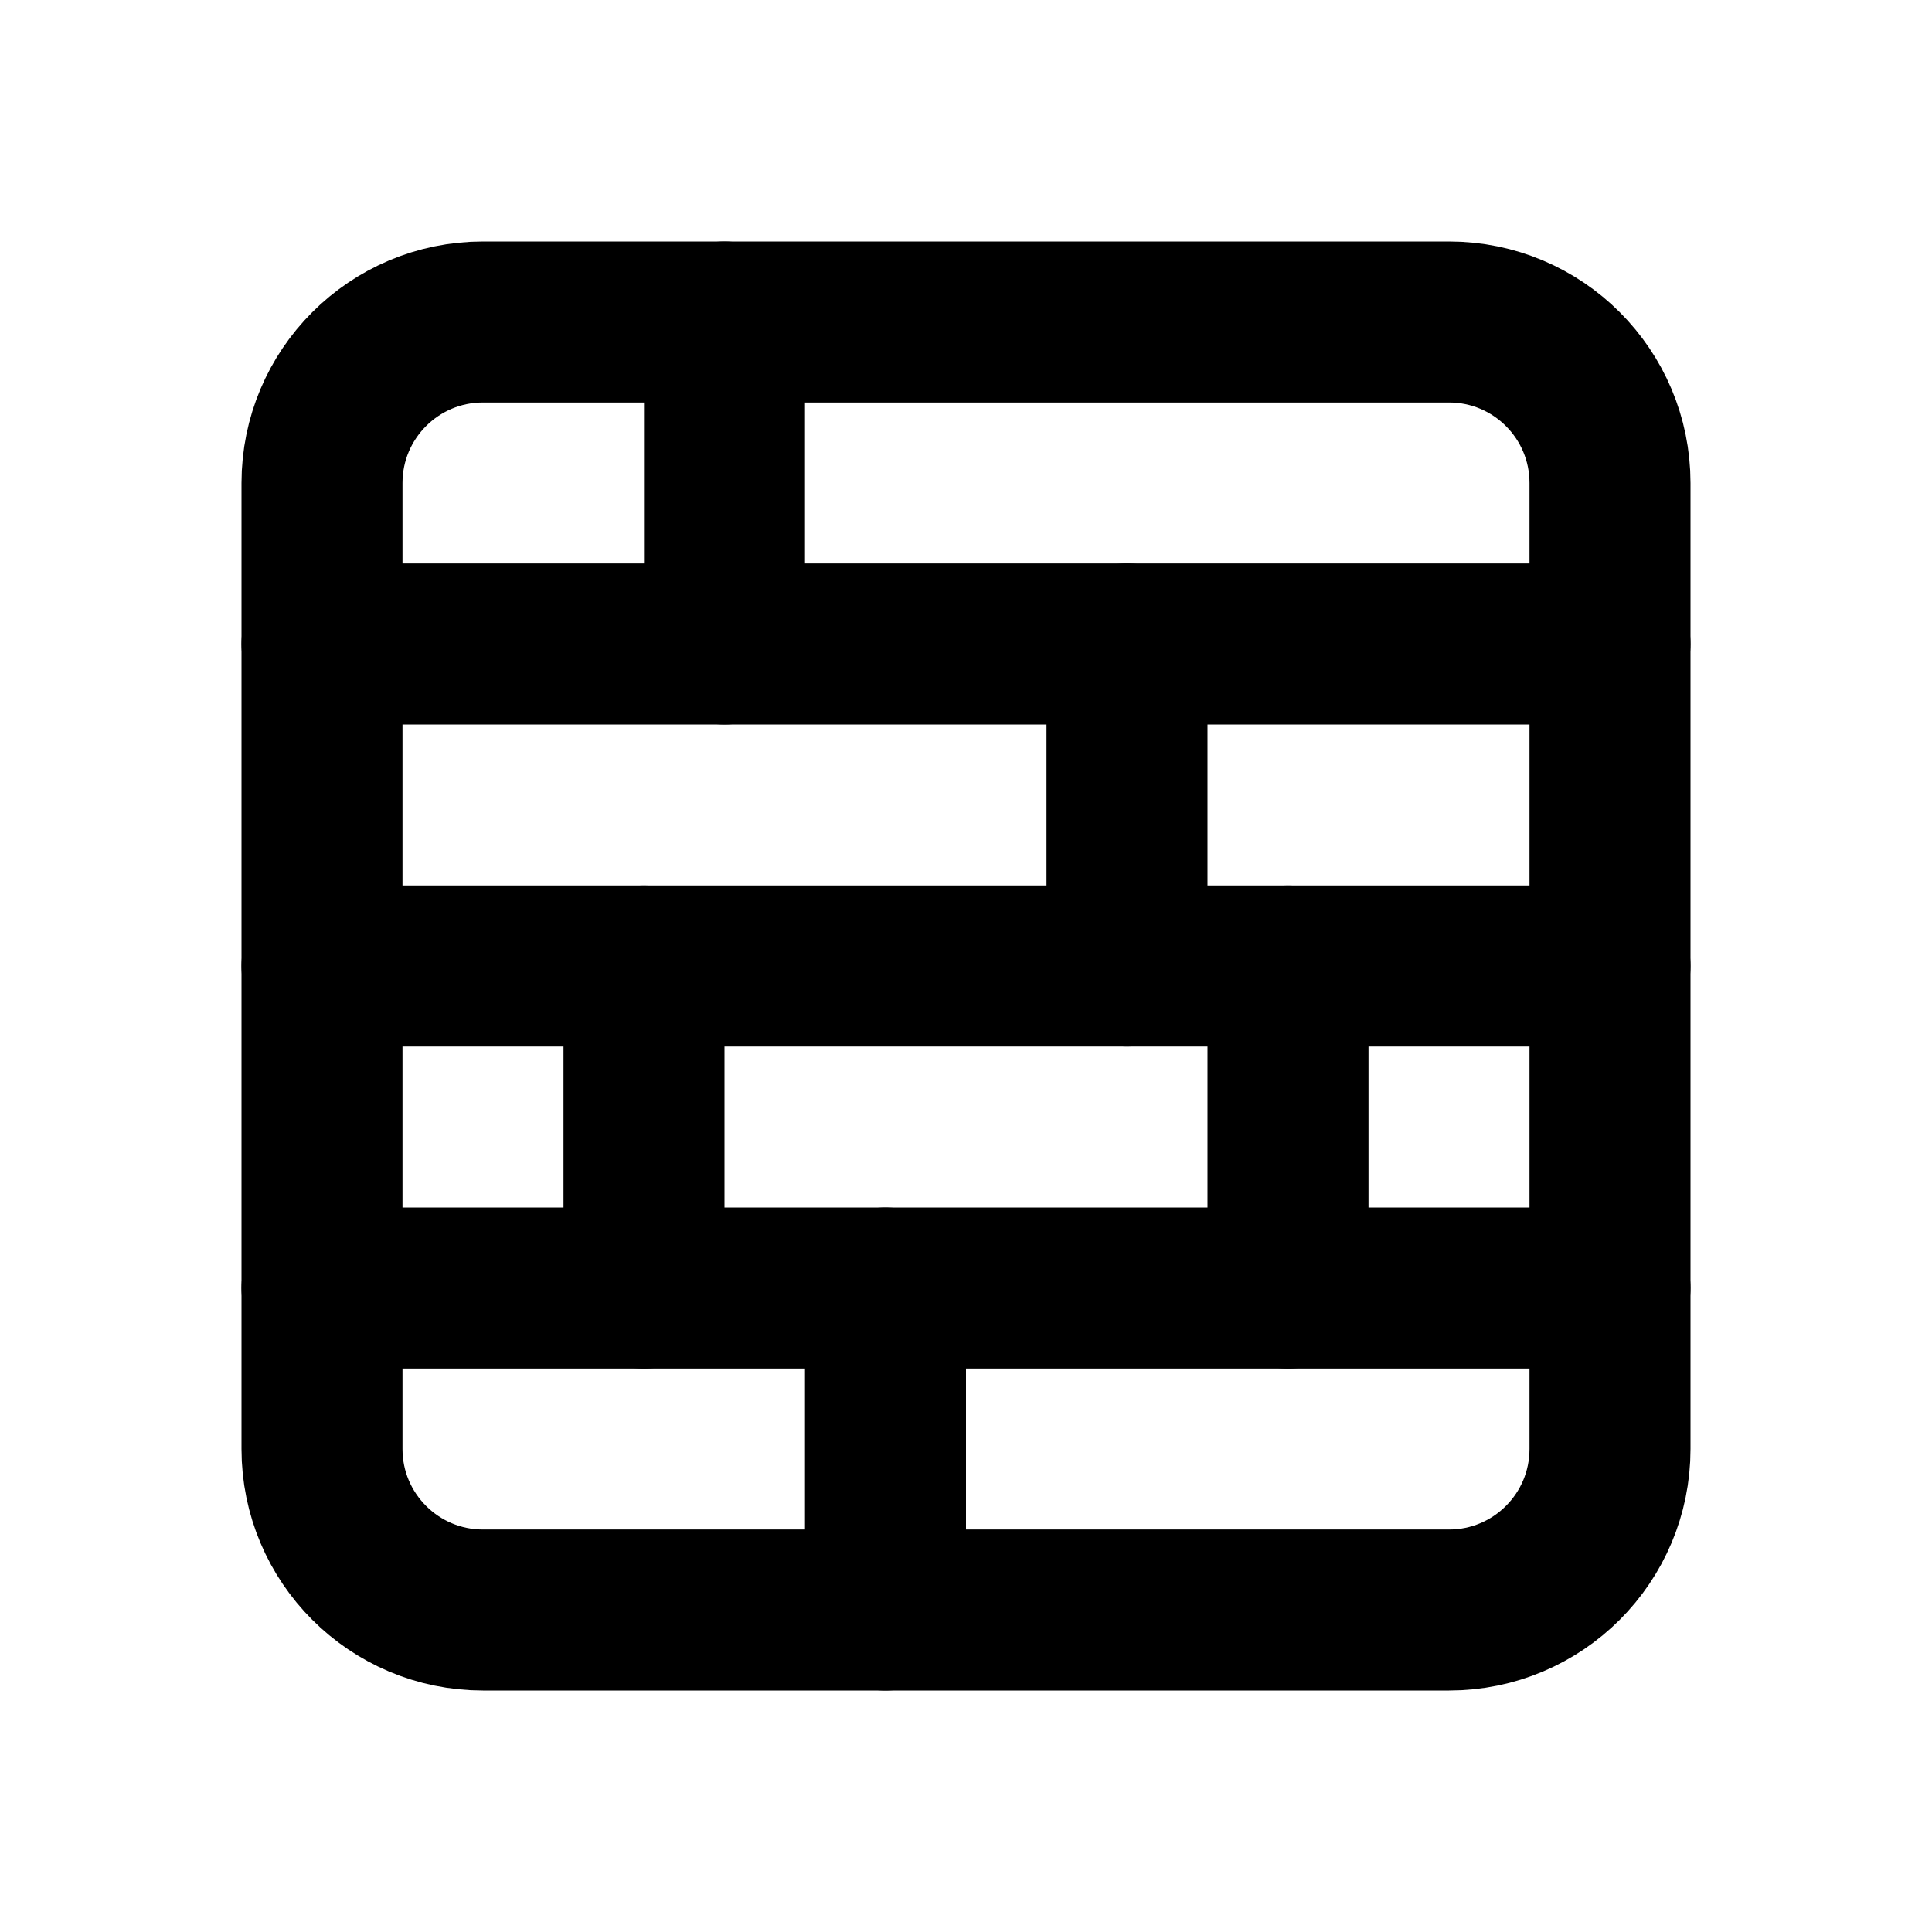
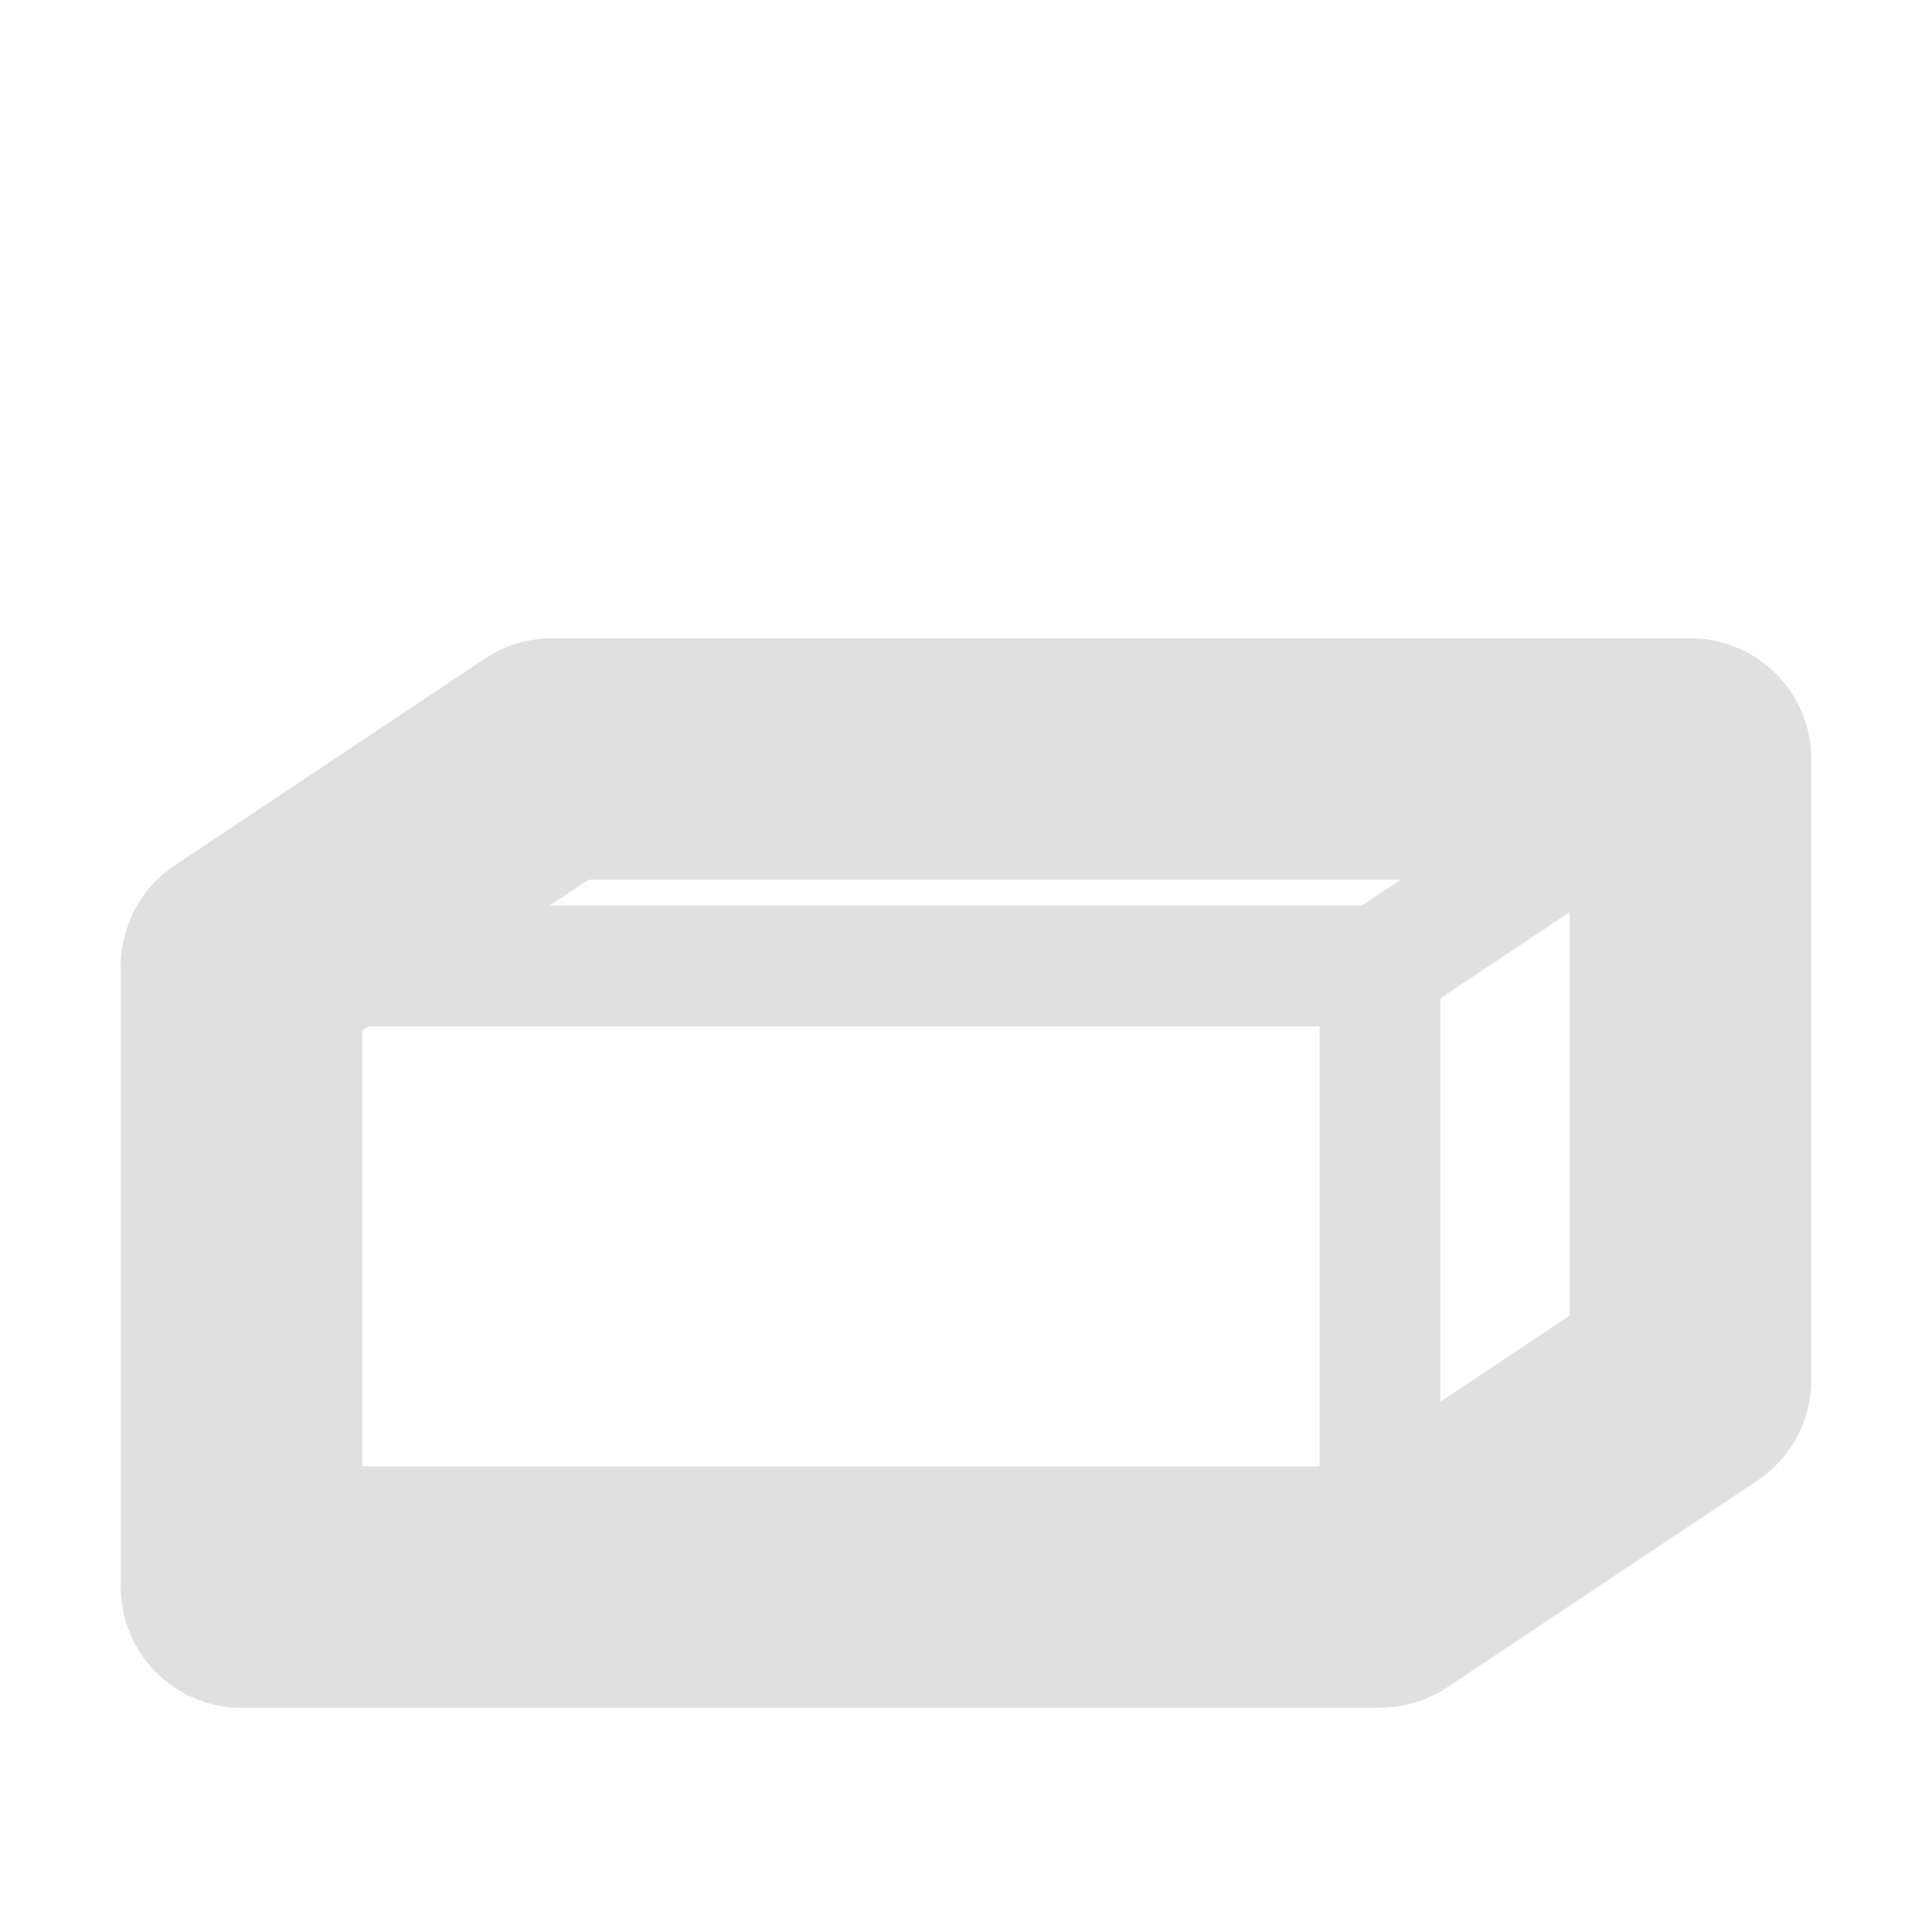
- <svg xmlns="http://www.w3.org/2000/svg" width="24" height="24" viewBox="0 0 24 24" fill="none" stroke="currentColor" stroke-width="2" stroke-linecap="round" stroke-linejoin="round" class="icon icon-tabler icons-tabler-outline icon-tabler-wall">
-   <path stroke="none" d="M0 0h24v24H0z" fill="none" />
-   <path d="M4 4m0 2a2 2 0 0 1 2 -2h12a2 2 0 0 1 2 2v12a2 2 0 0 1 -2 2h-12a2 2 0 0 1 -2 -2z" />
-   <path d="M4 8h16" />
-   <path d="M20 12h-16" />
-   <path d="M4 16h16" />
-   <path d="M9 4v4" />
-   <path d="M14 8v4" />
-   <path d="M8 12v4" />
-   <path d="M16 12v4" />
-   <path d="M11 16v4" />
+ <svg xmlns="http://www.w3.org/2000/svg" width="16" height="16" viewBox="0 0 16 16">
+   <path fill="none" stroke="#e0e0e0" stroke-width="2" stroke-linecap="round" stroke-linejoin="round" d="M2 8L4.571 6.286L14 6.286L14 11.429L11.429 13.143L2 13.143Z" />
+   <path fill="none" stroke="#e0e0e0" stroke-width="1" stroke-linecap="round" stroke-linejoin="round" d="M2 8L11.429 8L14 6.286M11.429 8L11.429 13.143" />
</svg>
